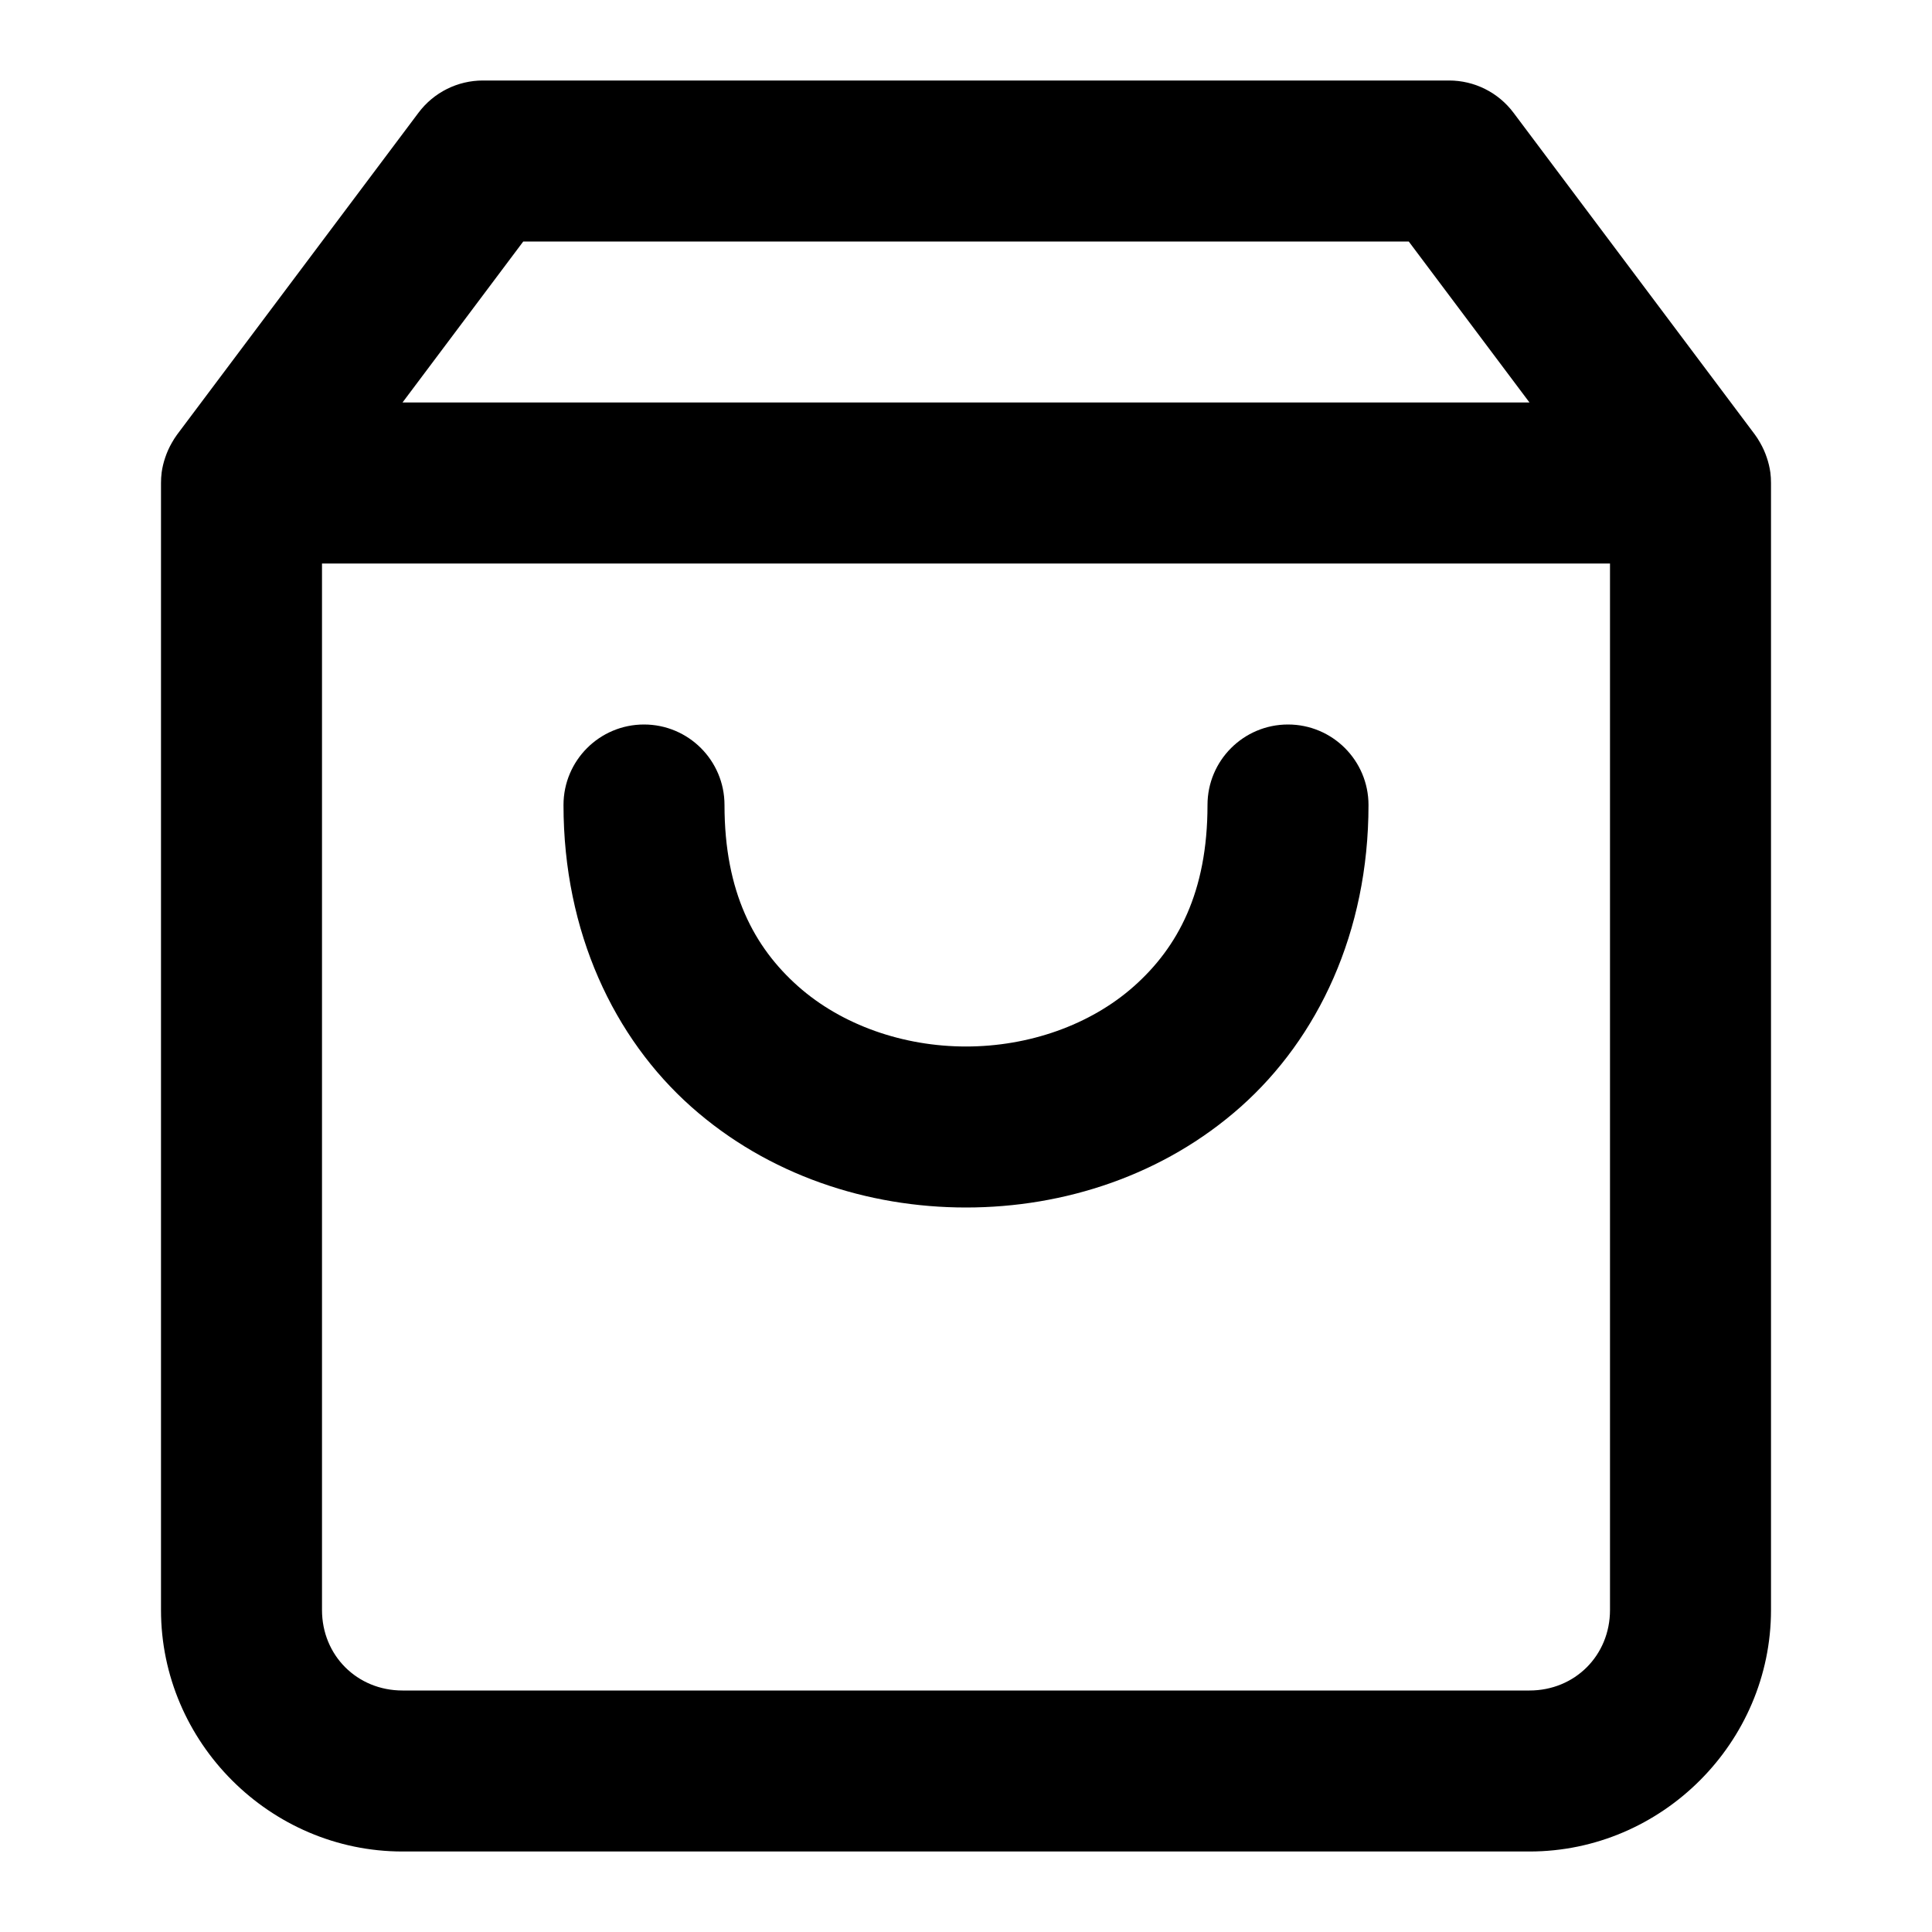
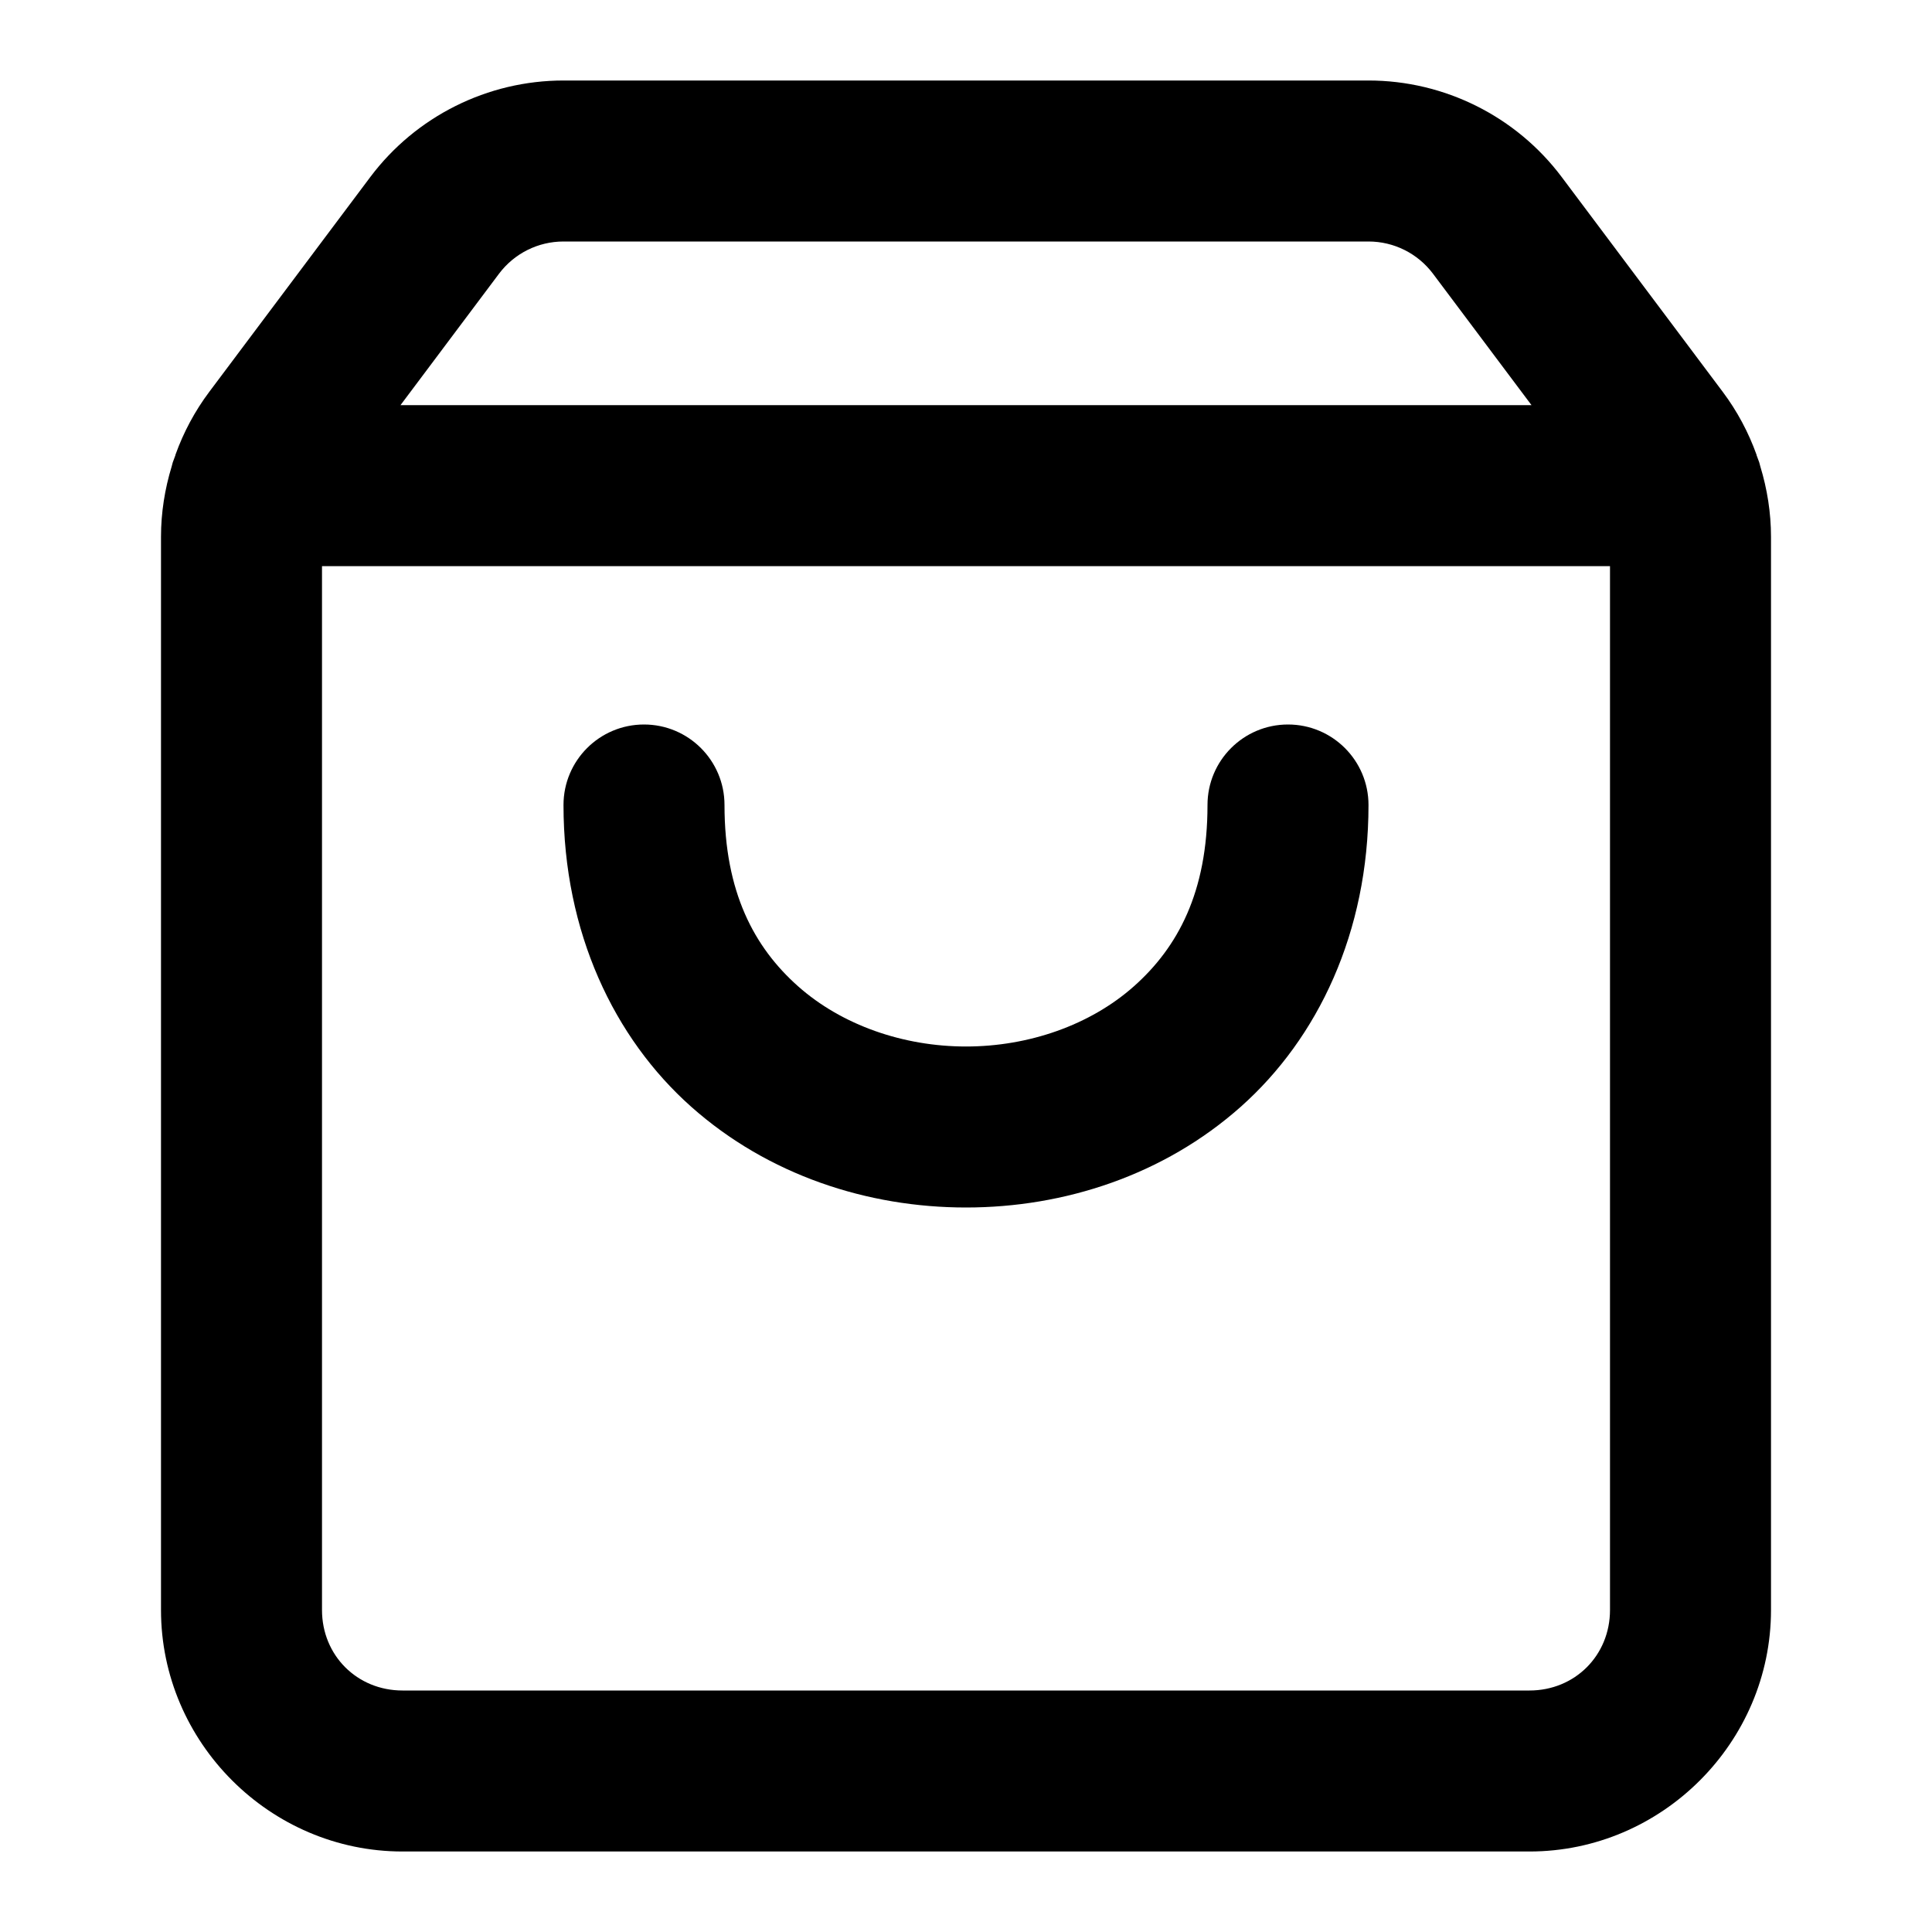
<svg xmlns="http://www.w3.org/2000/svg" width="24" height="24" viewBox="0 0 24 24" fill="currentColor" tags="ecommerce,cart,purchase,store" categories="shopping">
-   <path d="M 6 1 A 1 1 0 0 0 5.199 1.4 L 2.199 5.4 A 1 1 0 0 0 2.135 5.5 A 1 1 0 0 0 2.053 5.682 A 1 1 0 0 0 2.008 5.869 A 1 1 0 0 0 2.008 5.871 A 1 1 0 0 0 2 6 L 2 20 C 2 21.645 3.355 23 5 23 L 19 23 C 20.645 23 22 21.645 22 20 L 22 6 A 1 1 0 0 0 21.992 5.869 A 1 1 0 0 0 21.947 5.682 A 1 1 0 0 0 21.865 5.5 A 1 1 0 0 0 21.801 5.4 L 18.801 1.4 A 1 1 0 0 0 18 1 L 6 1 z M 6.5 3 L 17.5 3 L 19 5 L 5 5 L 6.5 3 z M 4 7 L 20 7 L 20 20 C 20 20.564 19.564 21 19 21 L 5 21 C 4.436 21 4 20.564 4 20 L 4 7 z M 8 9 A 1 1 0 0 0 7 10 C 7 11.583 7.63 12.898 8.586 13.748 C 9.542 14.598 10.778 15 12 15 C 13.222 15 14.458 14.598 15.414 13.748 C 16.37 12.898 17 11.583 17 10 A 1 1 0 0 0 16 9 A 1 1 0 0 0 15 10 C 15 11.083 14.63 11.769 14.086 12.252 C 13.542 12.735 12.778 13 12 13 C 11.222 13 10.458 12.735 9.914 12.252 C 9.37 11.769 9 11.083 9 10 A 1 1 0 0 0 8 9 z " />
+   <path d="M 7 1 C 6.057 1 5.166 1.445 4.6 2.199 L 2.6 4.867 C 2.42 5.107 2.28 5.37 2.18 5.648 A 1 1 0 0 0 2.178 5.658 C 2.167 5.687 2.156 5.715 2.146 5.744 A 1 1 0 0 0 2.133 5.793 C 2.047 6.075 2 6.37 2 6.668 L 2 20 C 2 21.645 3.355 23 5 23 L 19 23 C 20.645 23 22 21.645 22 20 L 22 6.668 C 22 6.37 21.953 6.075 21.867 5.793 A 1 1 0 0 0 21.854 5.744 C 21.844 5.715 21.833 5.687 21.822 5.658 C 21.821 5.656 21.821 5.653 21.82 5.65 A 1 1 0 0 0 21.82 5.648 C 21.72 5.37 21.58 5.107 21.4 4.867 L 19.4 2.199 C 18.834 1.445 17.943 1 17 1 L 7 1 z M 7 3 L 17 3 C 17.316 3 17.611 3.148 17.801 3.4 L 19.025 5.033 L 4.975 5.033 L 6.199 3.4 C 6.389 3.148 6.684 3 7 3 z M 4 7.033 L 20 7.033 L 20 20 C 20 20.564 19.564 21 19 21 L 5 21 C 4.436 21 4 20.564 4 20 L 4 7.033 z M 8 9 A 1 1 0 0 0 7 10 C 7 11.583 7.63 12.898 8.586 13.748 C 9.542 14.598 10.778 15 12 15 C 13.222 15 14.458 14.598 15.414 13.748 C 16.37 12.898 17 11.583 17 10 A 1 1 0 0 0 16 9 A 1 1 0 0 0 15 10 C 15 11.083 14.63 11.769 14.086 12.252 C 13.542 12.735 12.778 13 12 13 C 11.222 13 10.458 12.735 9.914 12.252 C 9.37 11.769 9 11.083 9 10 A 1 1 0 0 0 8 9 z " />
</svg>
